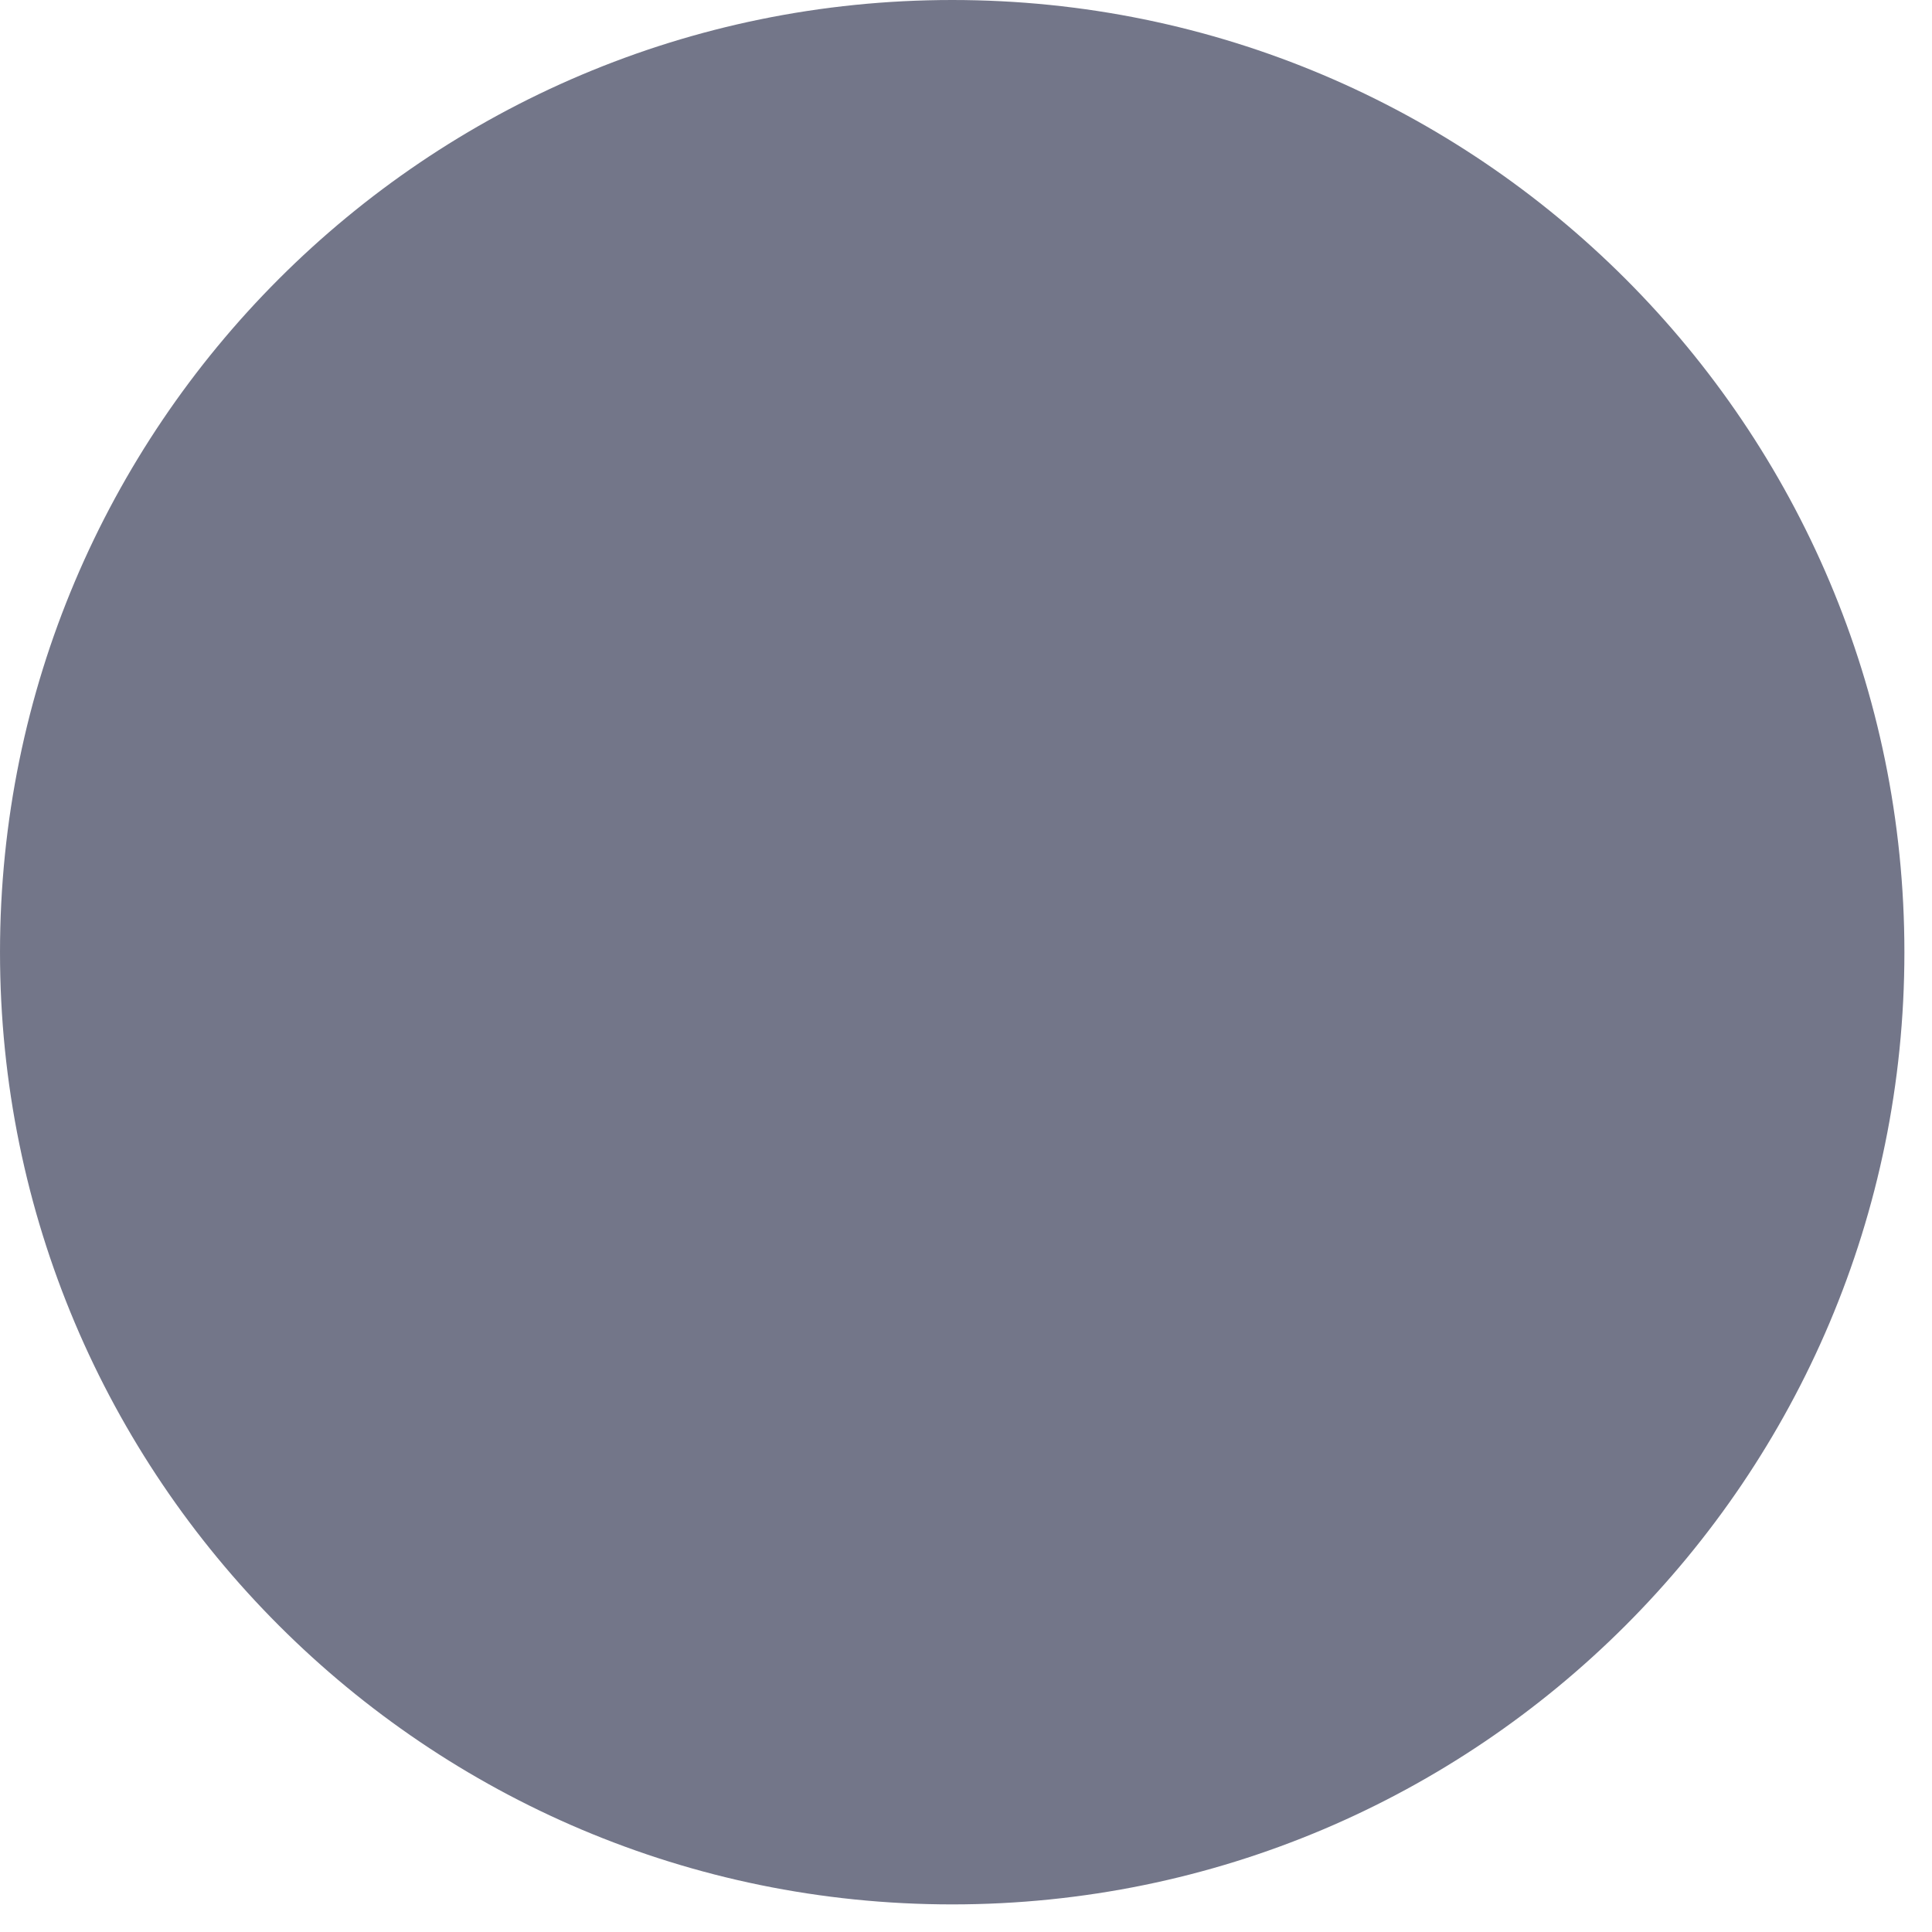
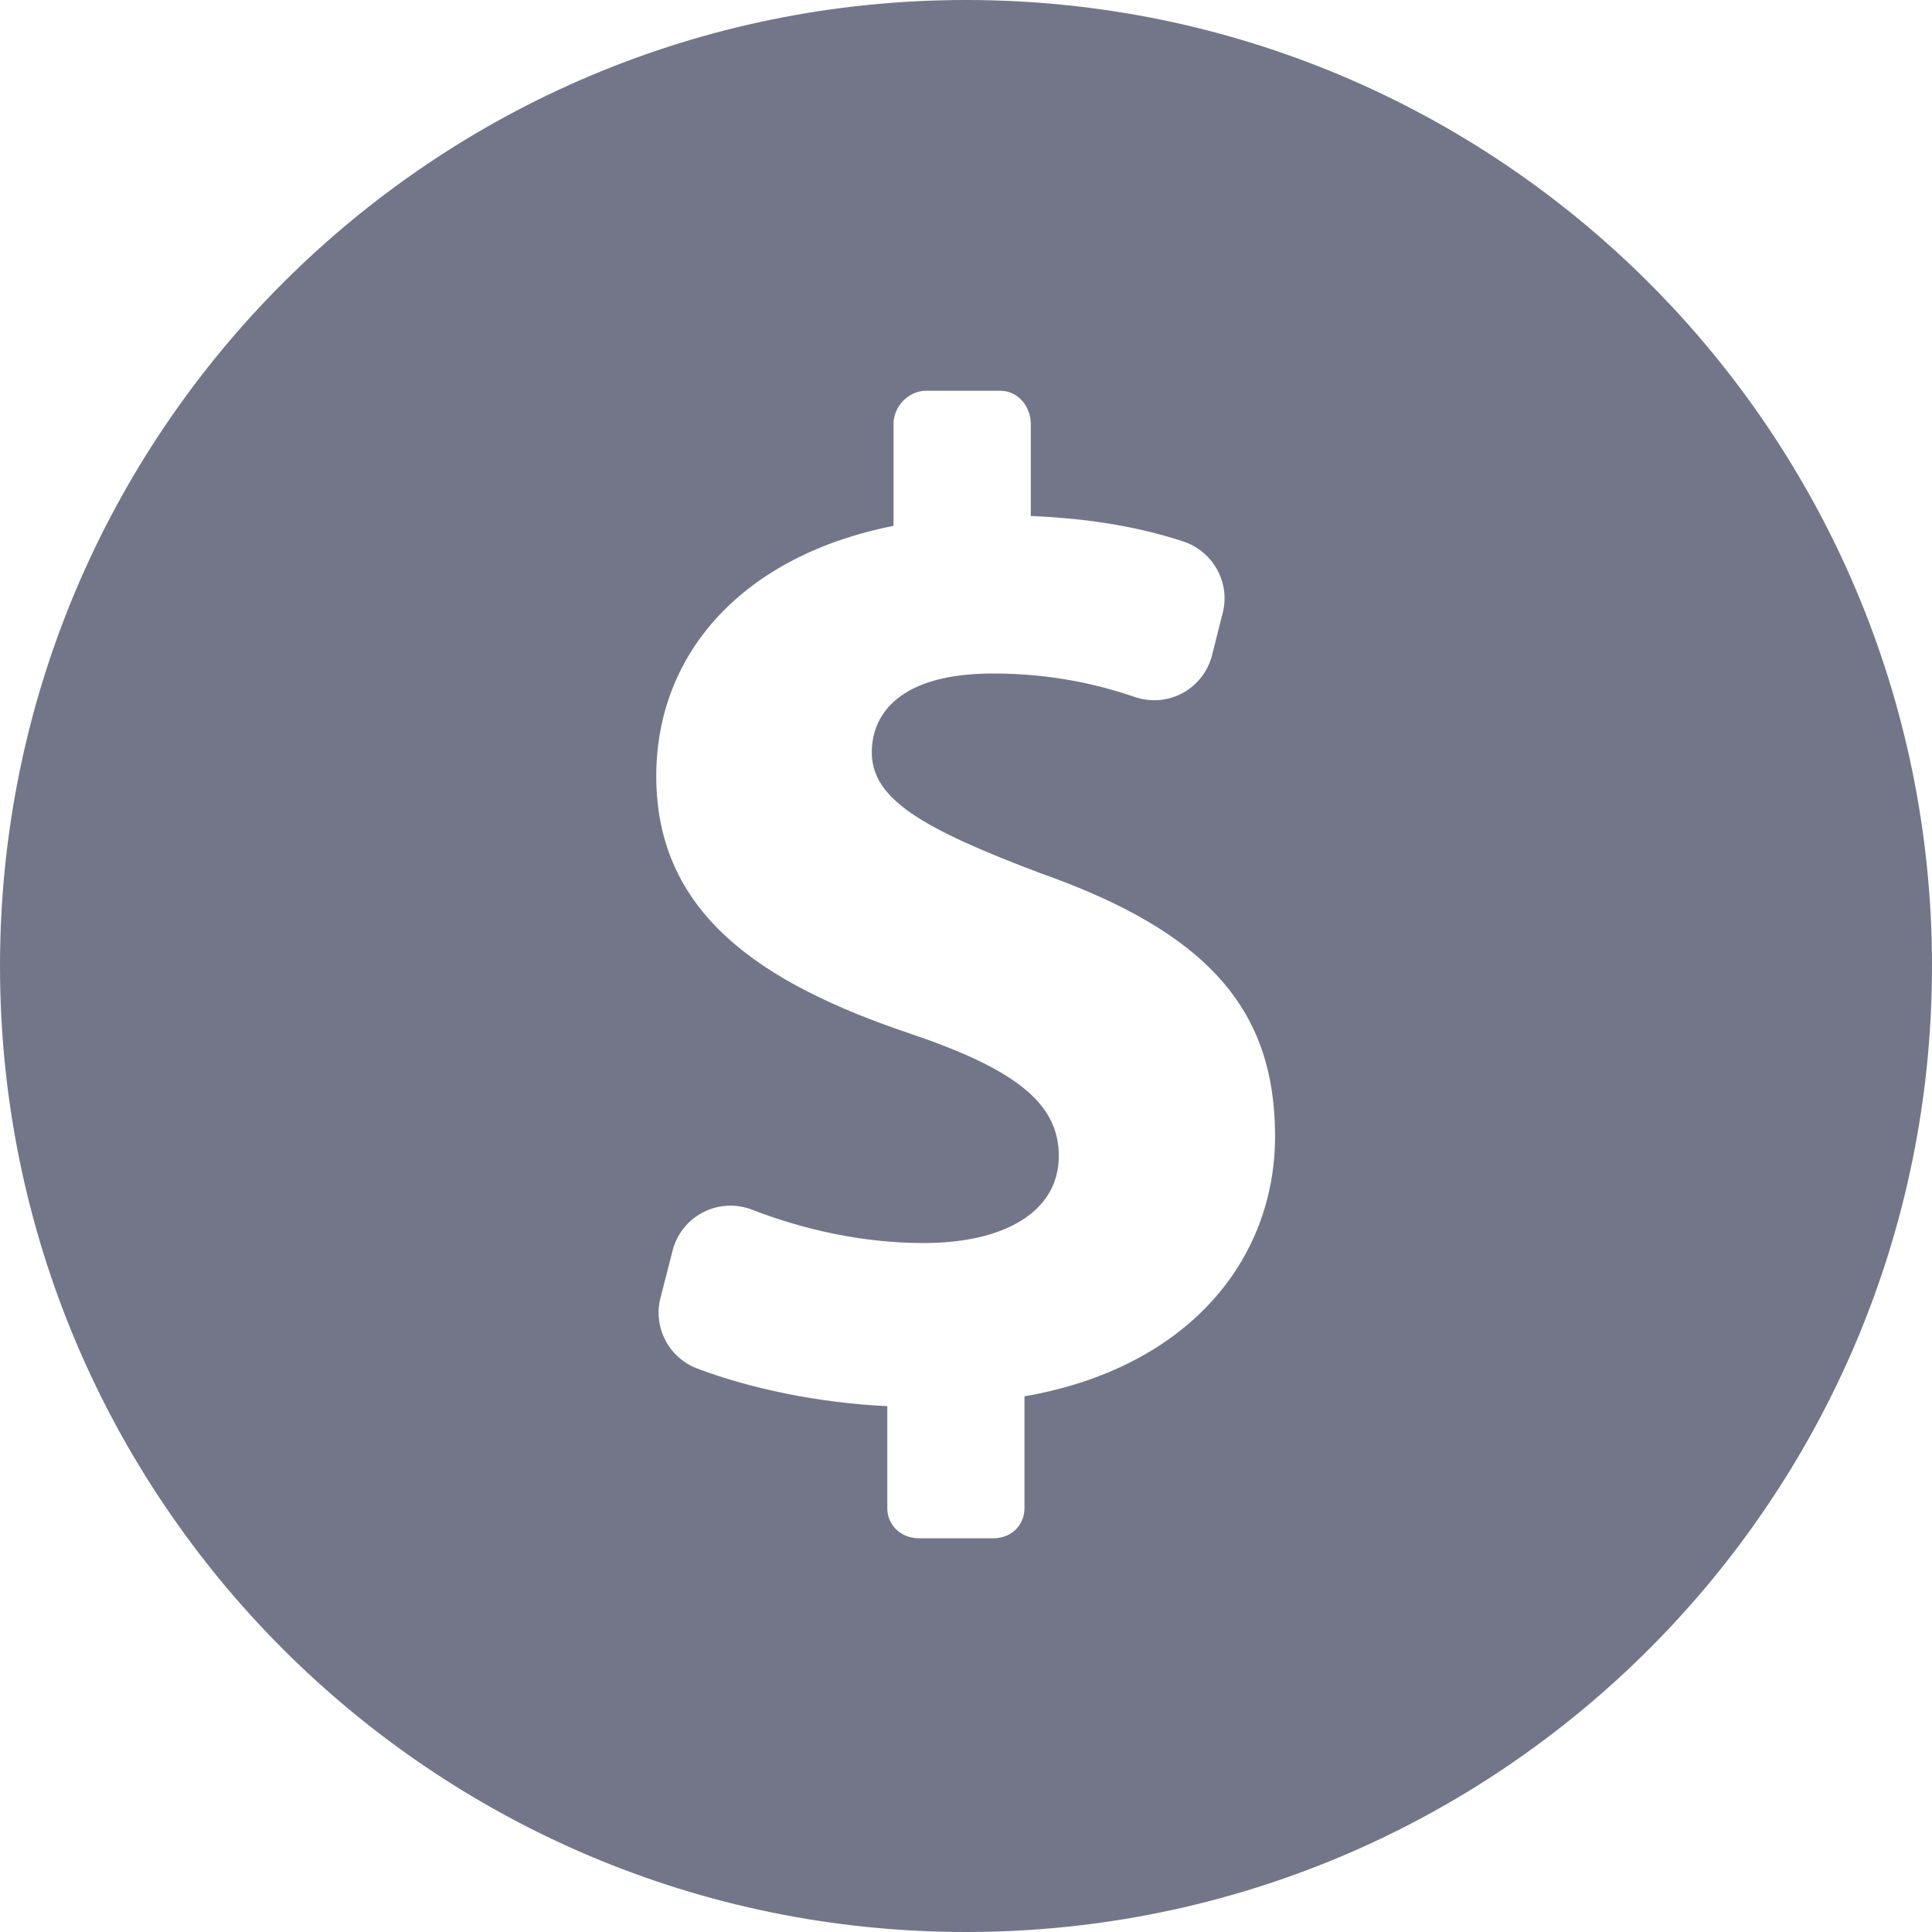
- <svg xmlns="http://www.w3.org/2000/svg" width="28px" height="28px" viewBox="0 0 28 28" version="1.1">
-   <defs />
-   <g id="Dashboard-Checkout" stroke="none" stroke-width="1" fill="none" fill-rule="evenodd">
-     <g id="Tela-01-Dashboard-Checkout" transform="translate(-151, -179)" fill="#737689">
-       <g id="Group-19" transform="translate(151, 179)">
-         <g id="Group-16-Copy-2">
-           <g id="Group-15-Copy-4">
-             <g id="Icon_Cadastro">
-               <path d="M13.8,0 C6.178,0 9.19999979e-05,6.179 9.19999979e-05,13.8 C9.19999979e-05,21.421 6.178,27.6 13.8,27.6 C21.421,27.6 27.6,21.421 27.6,13.8 C27.6,6.178 21.421,0 13.8,0 Z" id="Shape" />
-             </g>
-           </g>
-         </g>
-       </g>
-     </g>
+ <svg xmlns="http://www.w3.org/2000/svg" version="1.1" id="Capa_1" x="0px" y="0px" width="28px" height="28px" viewBox="0 0 45.958 45.958" style="enable-background:new 0 0 45.958 45.958;" xml:space="preserve">
+   <g>
+     <path d="M22.979,0C10.287,0,0,10.288,0,22.979s10.287,22.979,22.979,22.979s22.979-10.289,22.979-22.979S35.67,0,22.979,0z    M24.37,33.215v2.66c0,0.415-0.323,0.717-0.739,0.717h-1.773c-0.416,0-0.751-0.302-0.751-0.717v-2.426   c-1.632-0.074-3.278-0.422-4.524-0.896c-0.675-0.256-1.051-0.979-0.872-1.679L16,29.748c0.101-0.395,0.365-0.725,0.726-0.91   c0.361-0.188,0.785-0.207,1.164-0.062c1.187,0.459,2.589,0.793,4.086,0.793c1.906,0,3.211-0.736,3.211-2.074   c0-1.271-1.07-2.074-3.546-2.911c-3.579-1.204-6.03-2.876-6.03-6.121c0-2.943,2.083-5.251,5.644-5.954v-2.426   c0-0.415,0.355-0.787,0.771-0.787h1.773c0.416,0,0.721,0.372,0.721,0.787v2.191c1.557,0.067,2.681,0.298,3.621,0.604   c0.711,0.232,1.131,0.977,0.944,1.703l-0.254,1.008c-0.099,0.384-0.353,0.71-0.701,0.898s-0.759,0.222-1.135,0.093   c-0.854-0.293-1.968-0.559-3.38-0.559c-2.174,0-2.877,0.937-2.877,1.874c0,1.104,1.171,1.806,4.014,2.877   c3.98,1.405,5.579,3.245,5.579,6.254C30.33,30.003,28.227,32.547,24.37,33.215z" fill="#737689" />
  </g>
+   <g>
+ </g>
+   <g>
+ </g>
+   <g>
+ </g>
+   <g>
+ </g>
+   <g>
+ </g>
+   <g>
+ </g>
+   <g>
+ </g>
+   <g>
+ </g>
+   <g>
+ </g>
+   <g>
+ </g>
+   <g>
+ </g>
+   <g>
+ </g>
+   <g>
+ </g>
+   <g>
+ </g>
+   <g>
+ </g>
</svg>
